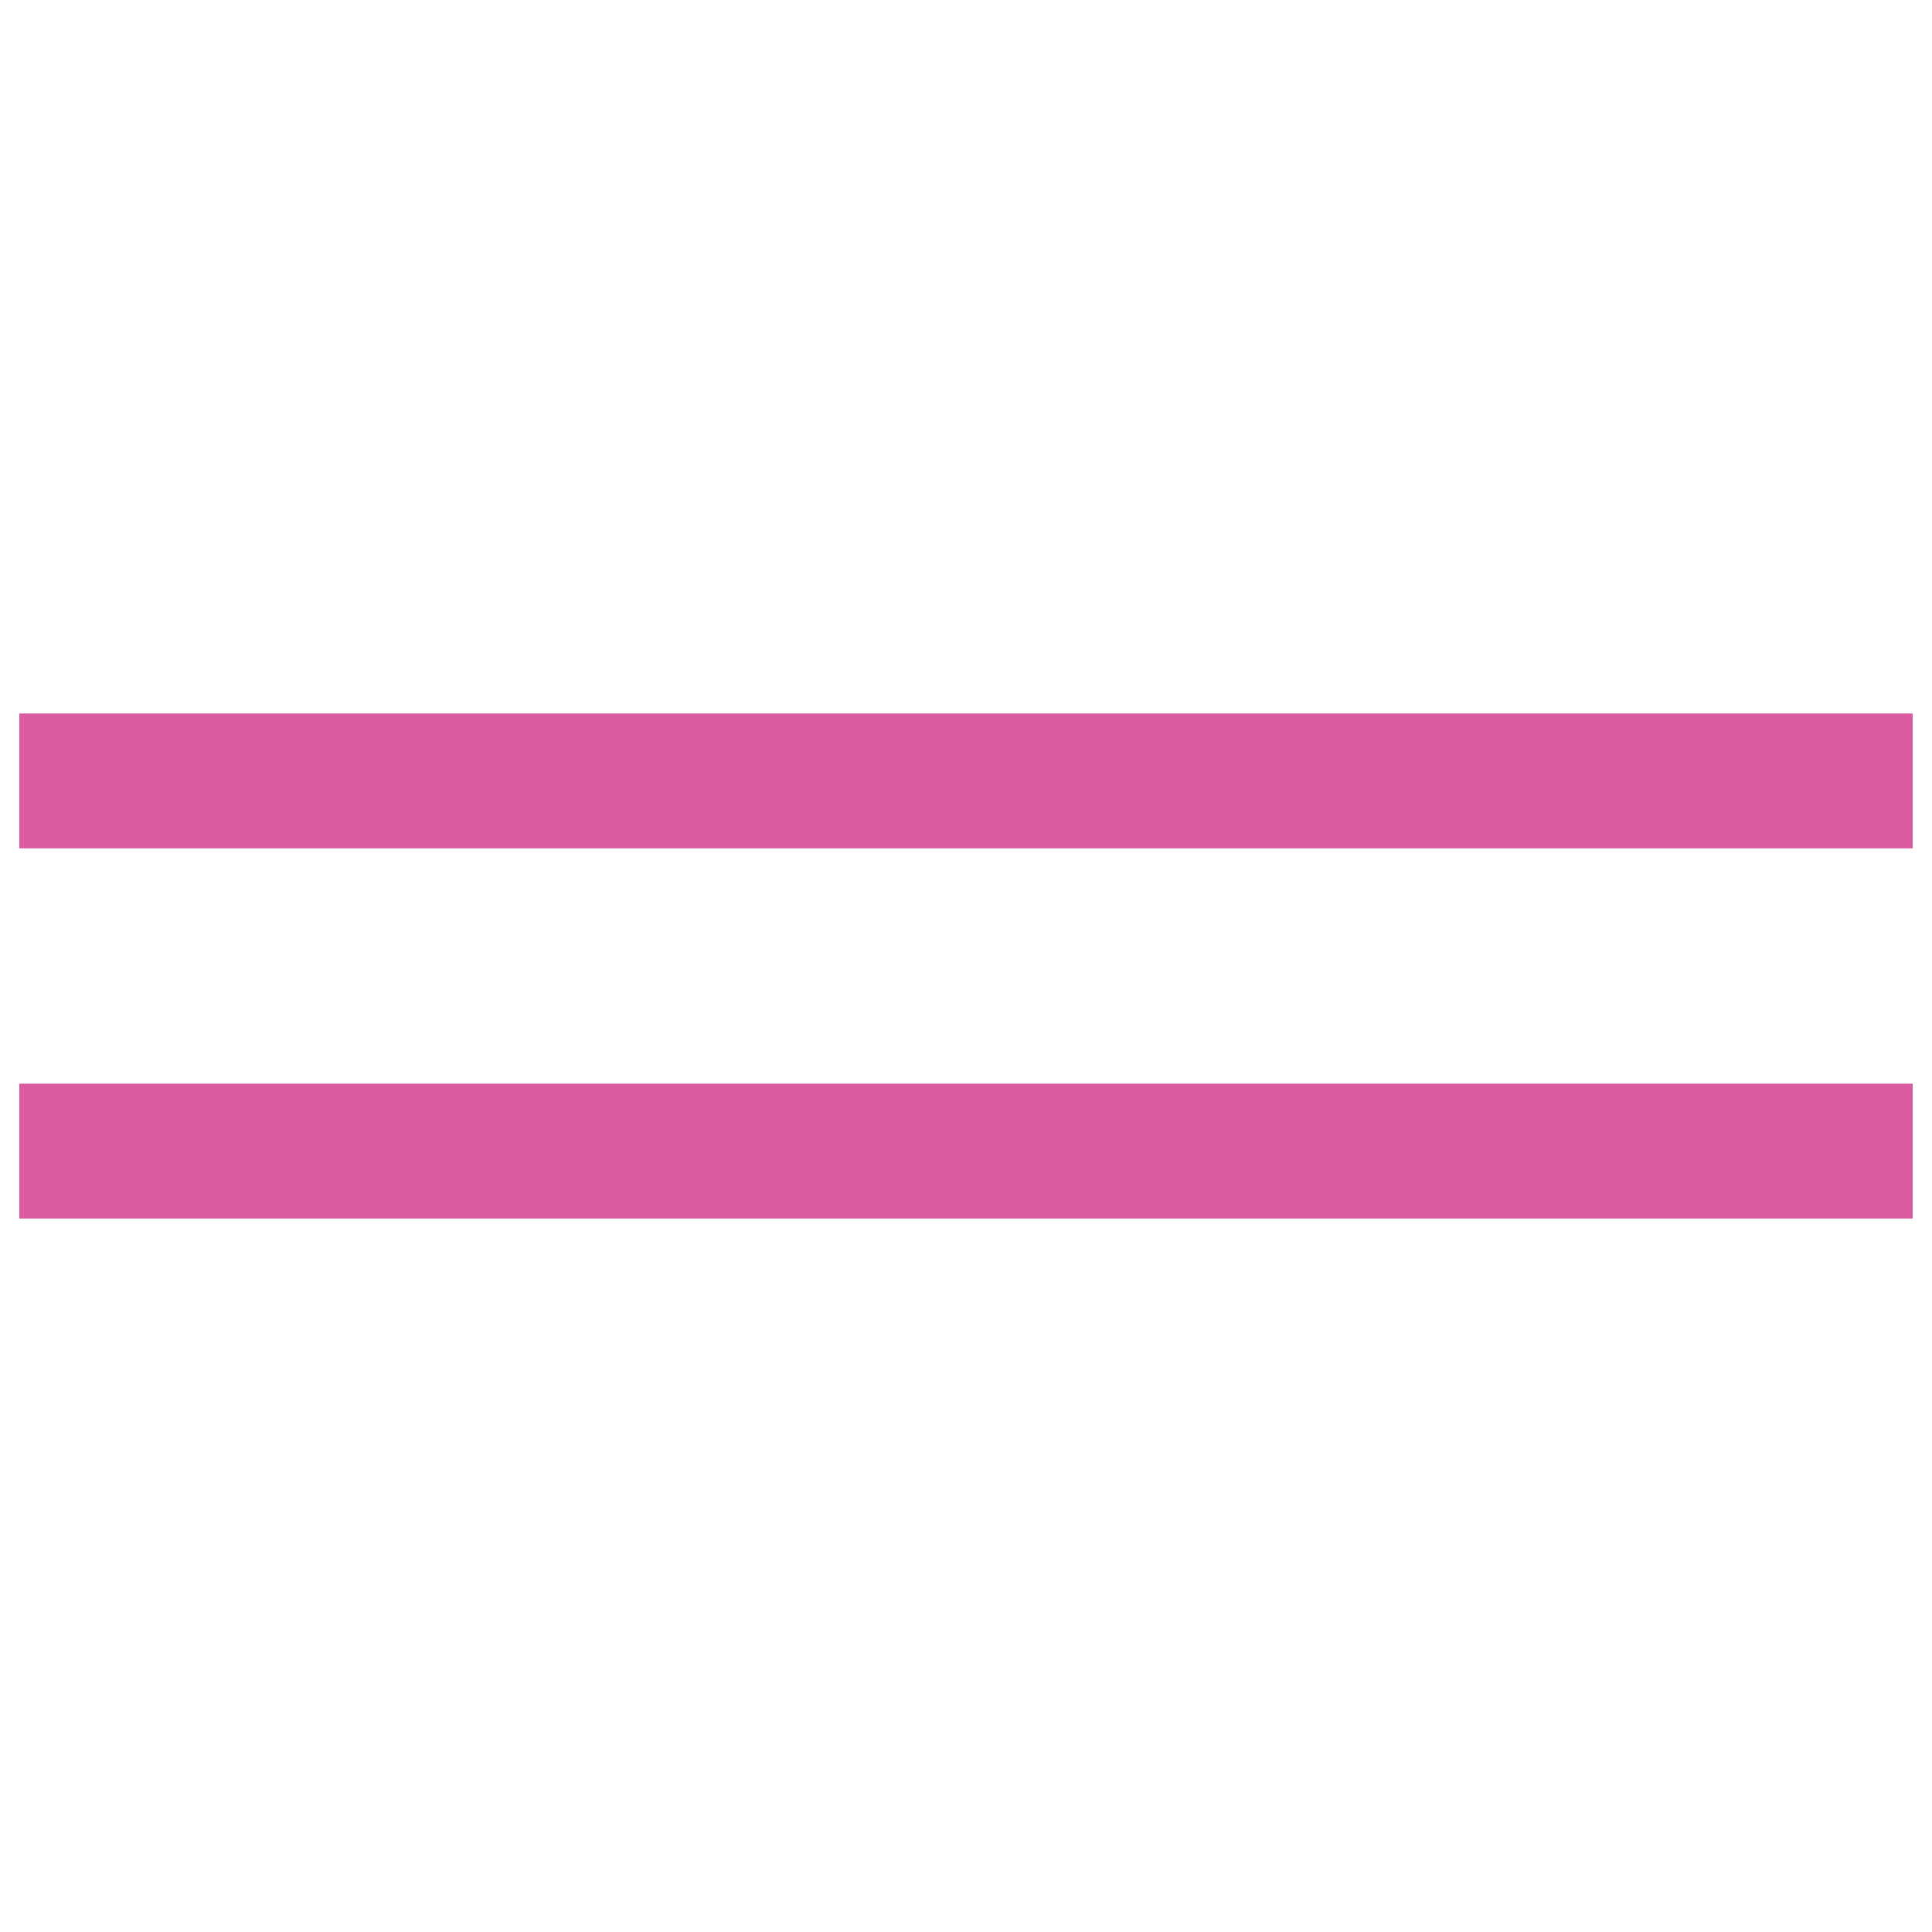
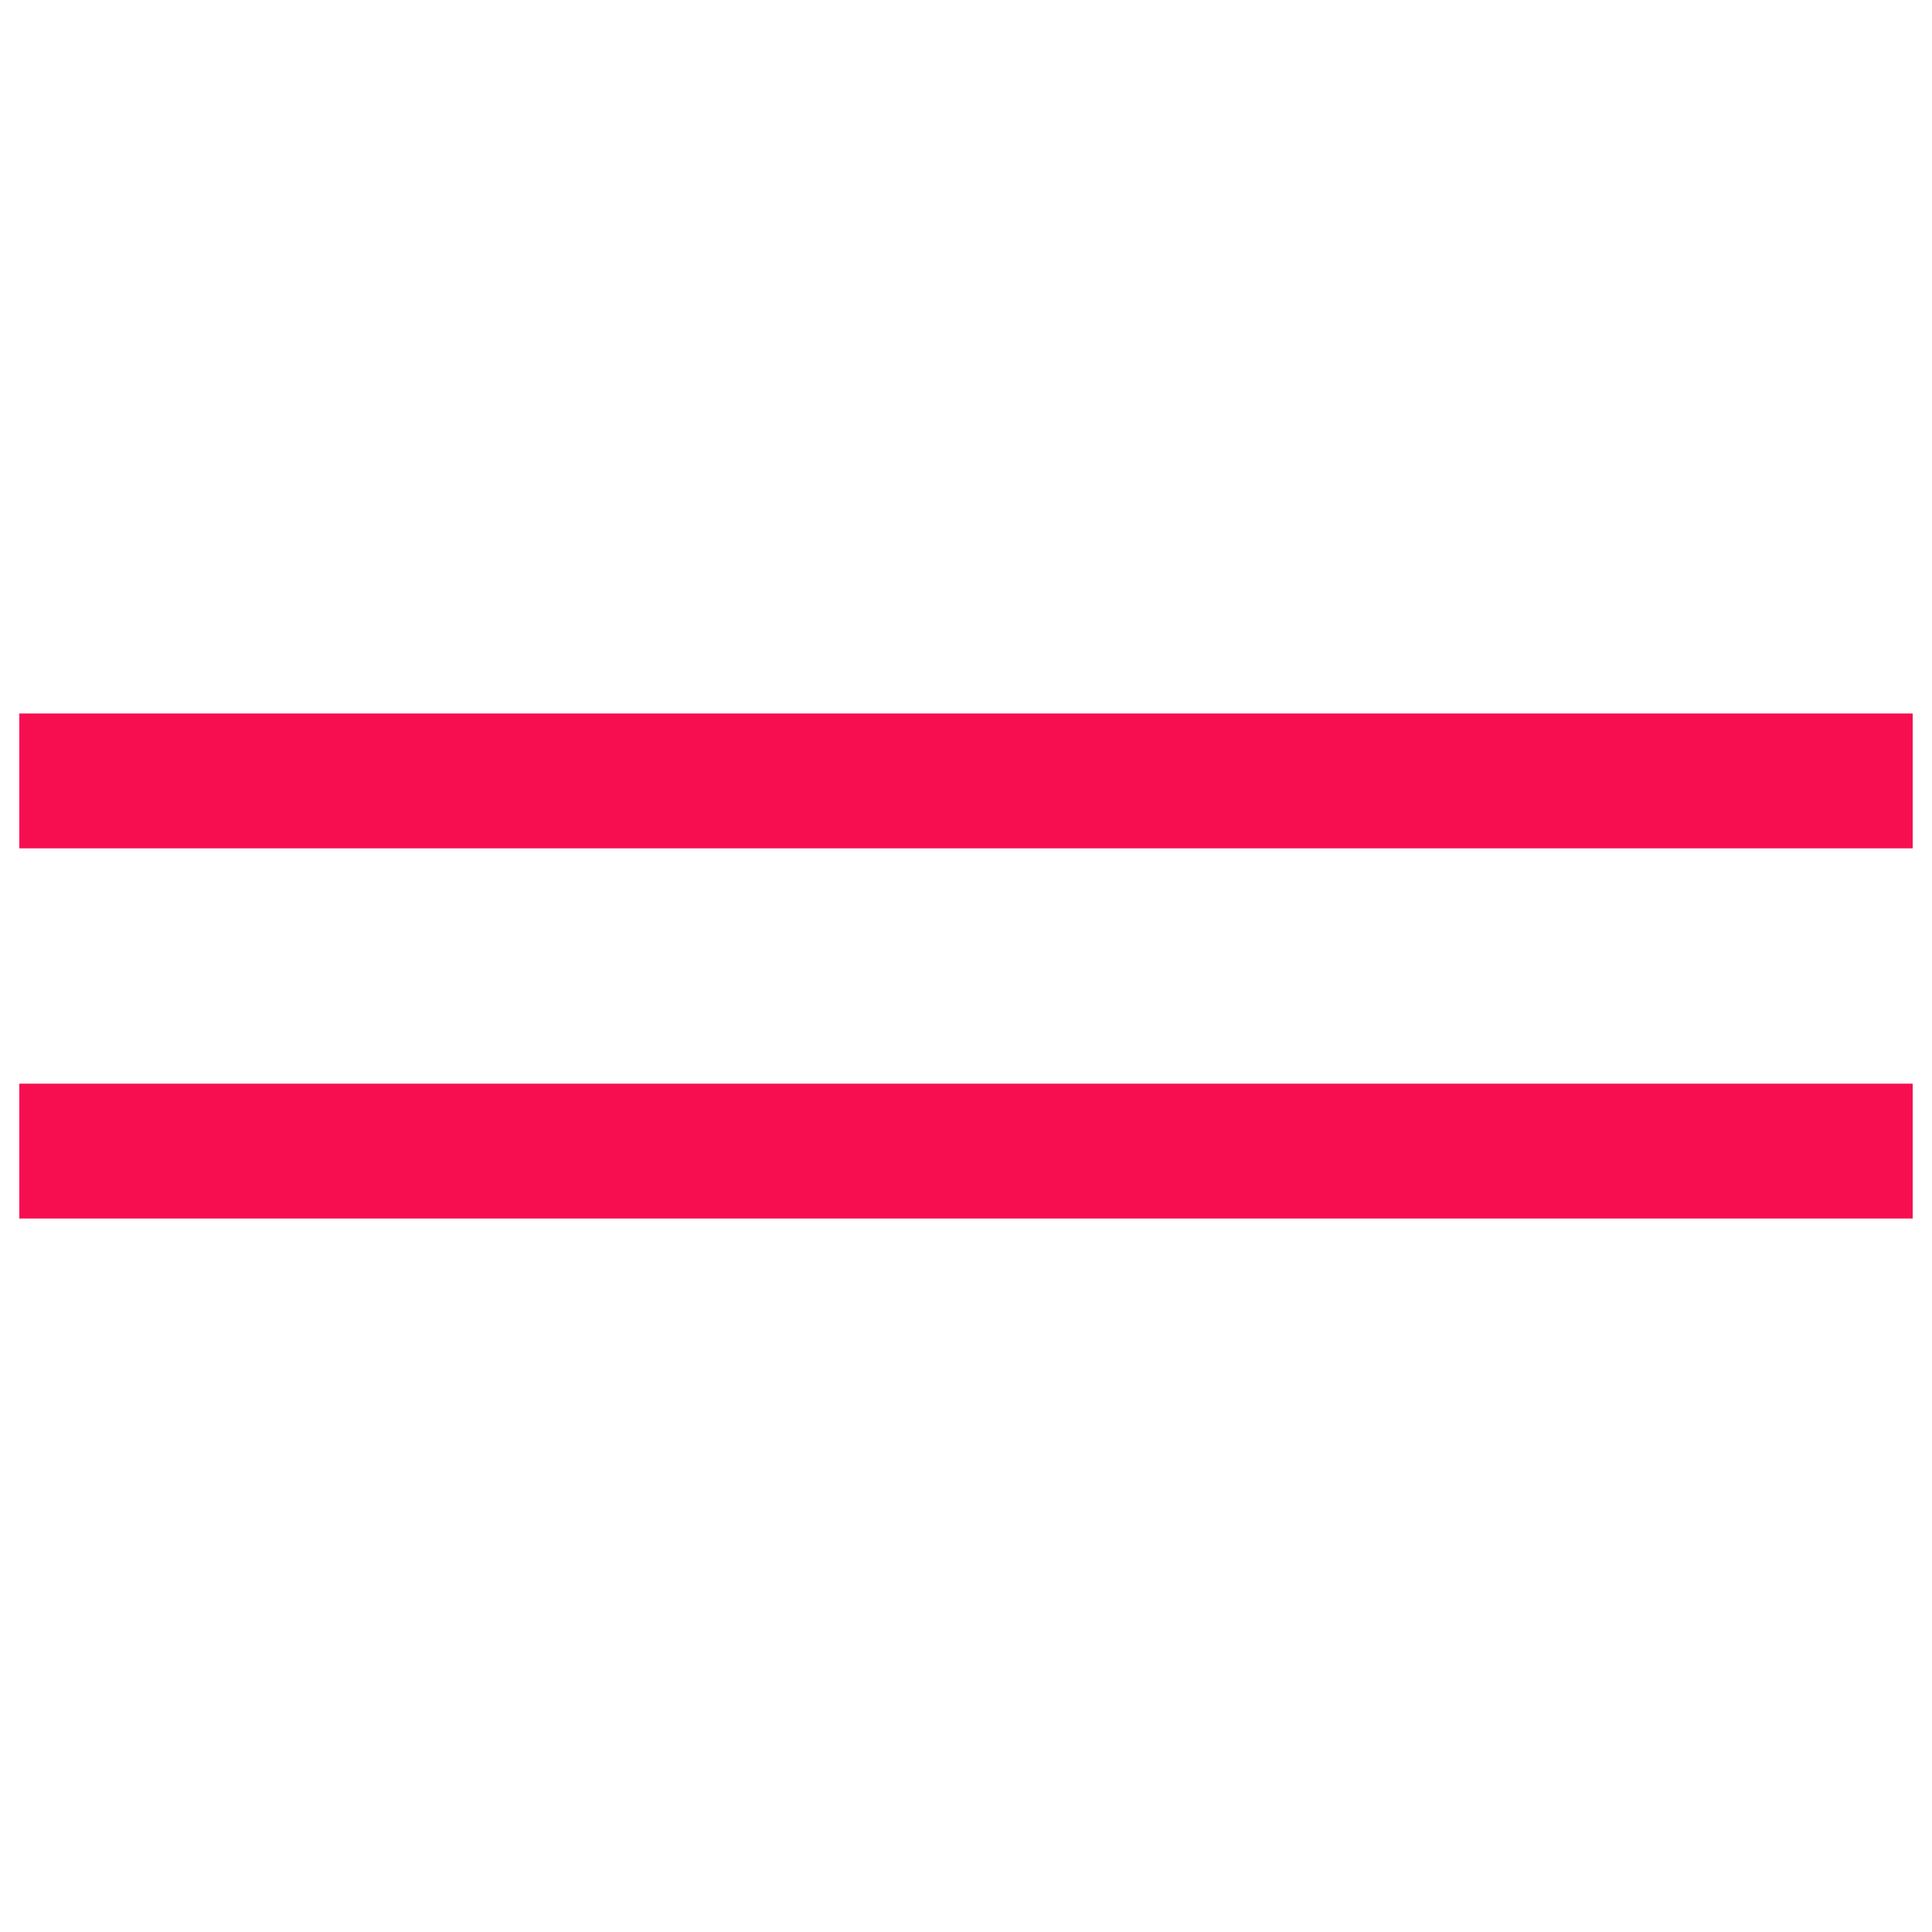
- <svg xmlns="http://www.w3.org/2000/svg" version="1.1" x="0px" y="0px" fill="#db5ba1" viewBox="0 0 1000 1000" enable-background="new 0 0 1000 1000" xml:space="preserve">
+ <svg xmlns="http://www.w3.org/2000/svg" version="1.1" x="0px" y="0px" fill="#f60e50" viewBox="0 0 1000 1000" enable-background="new 0 0 1000 1000" xml:space="preserve">
  <g>
    <path d="M10,369.3h980v69.8H10V369.3z" />
    <path d="M10,560.9h980v69.8H10V560.9z" />
  </g>
</svg>
